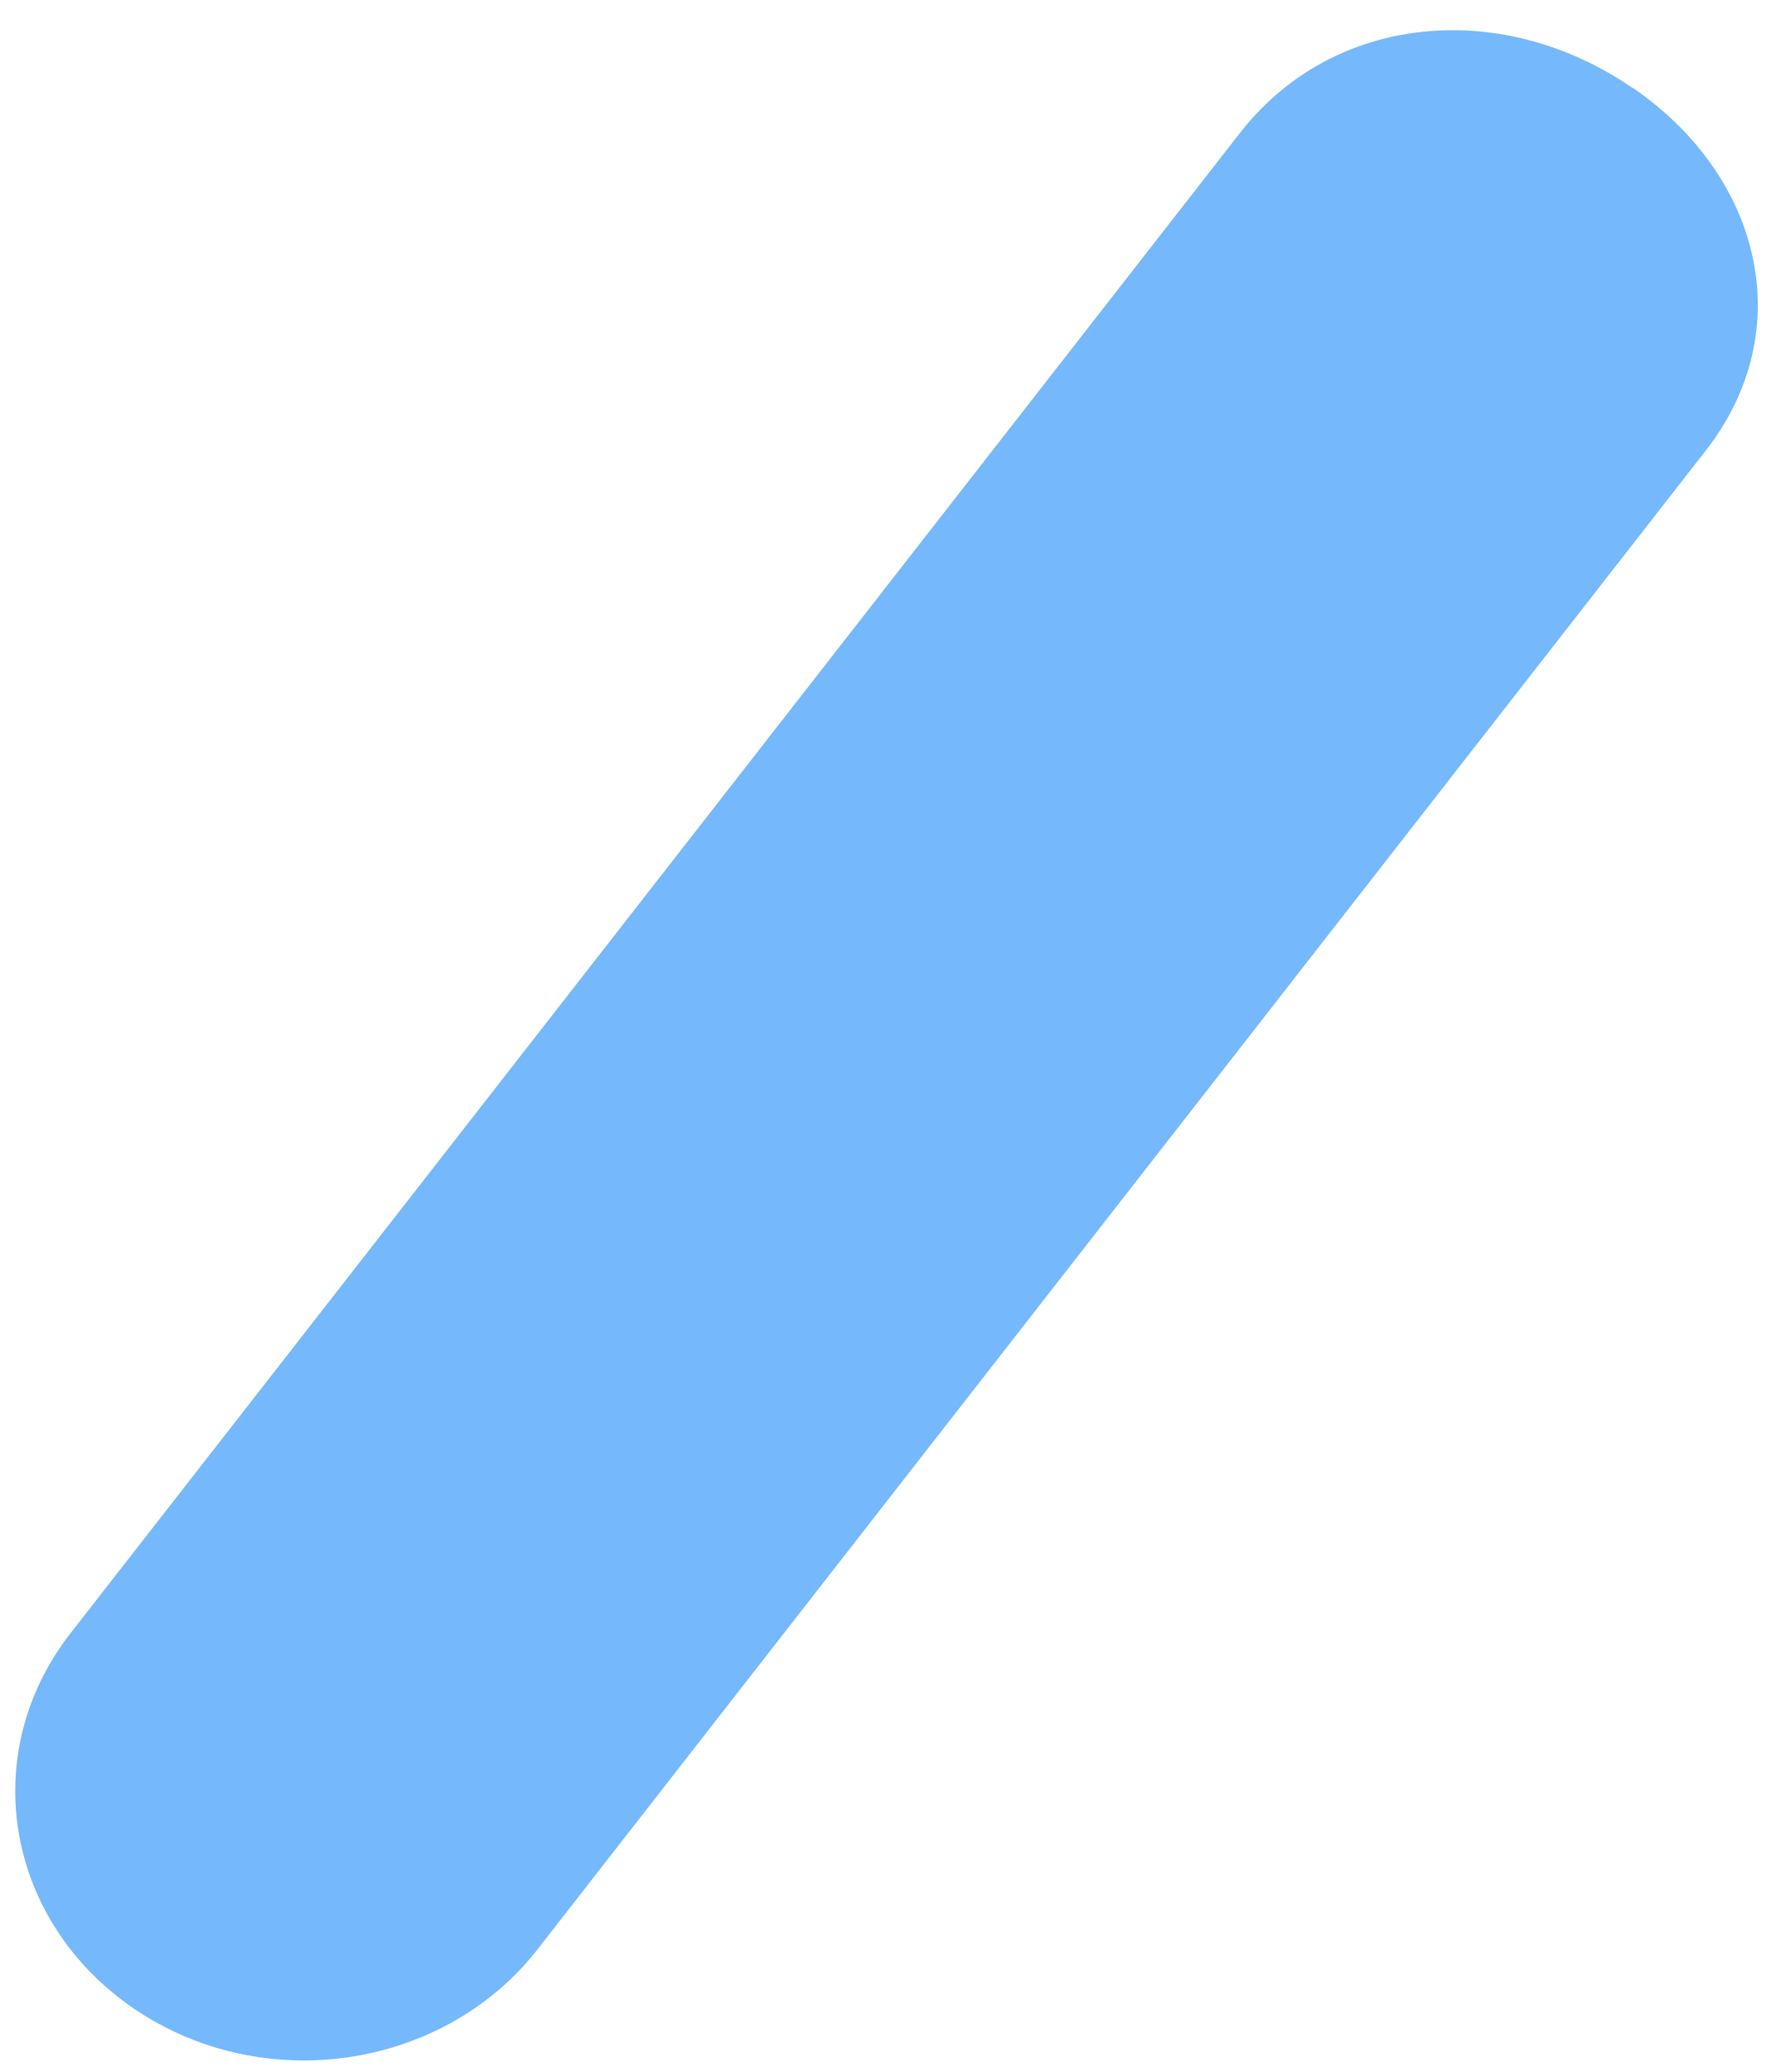
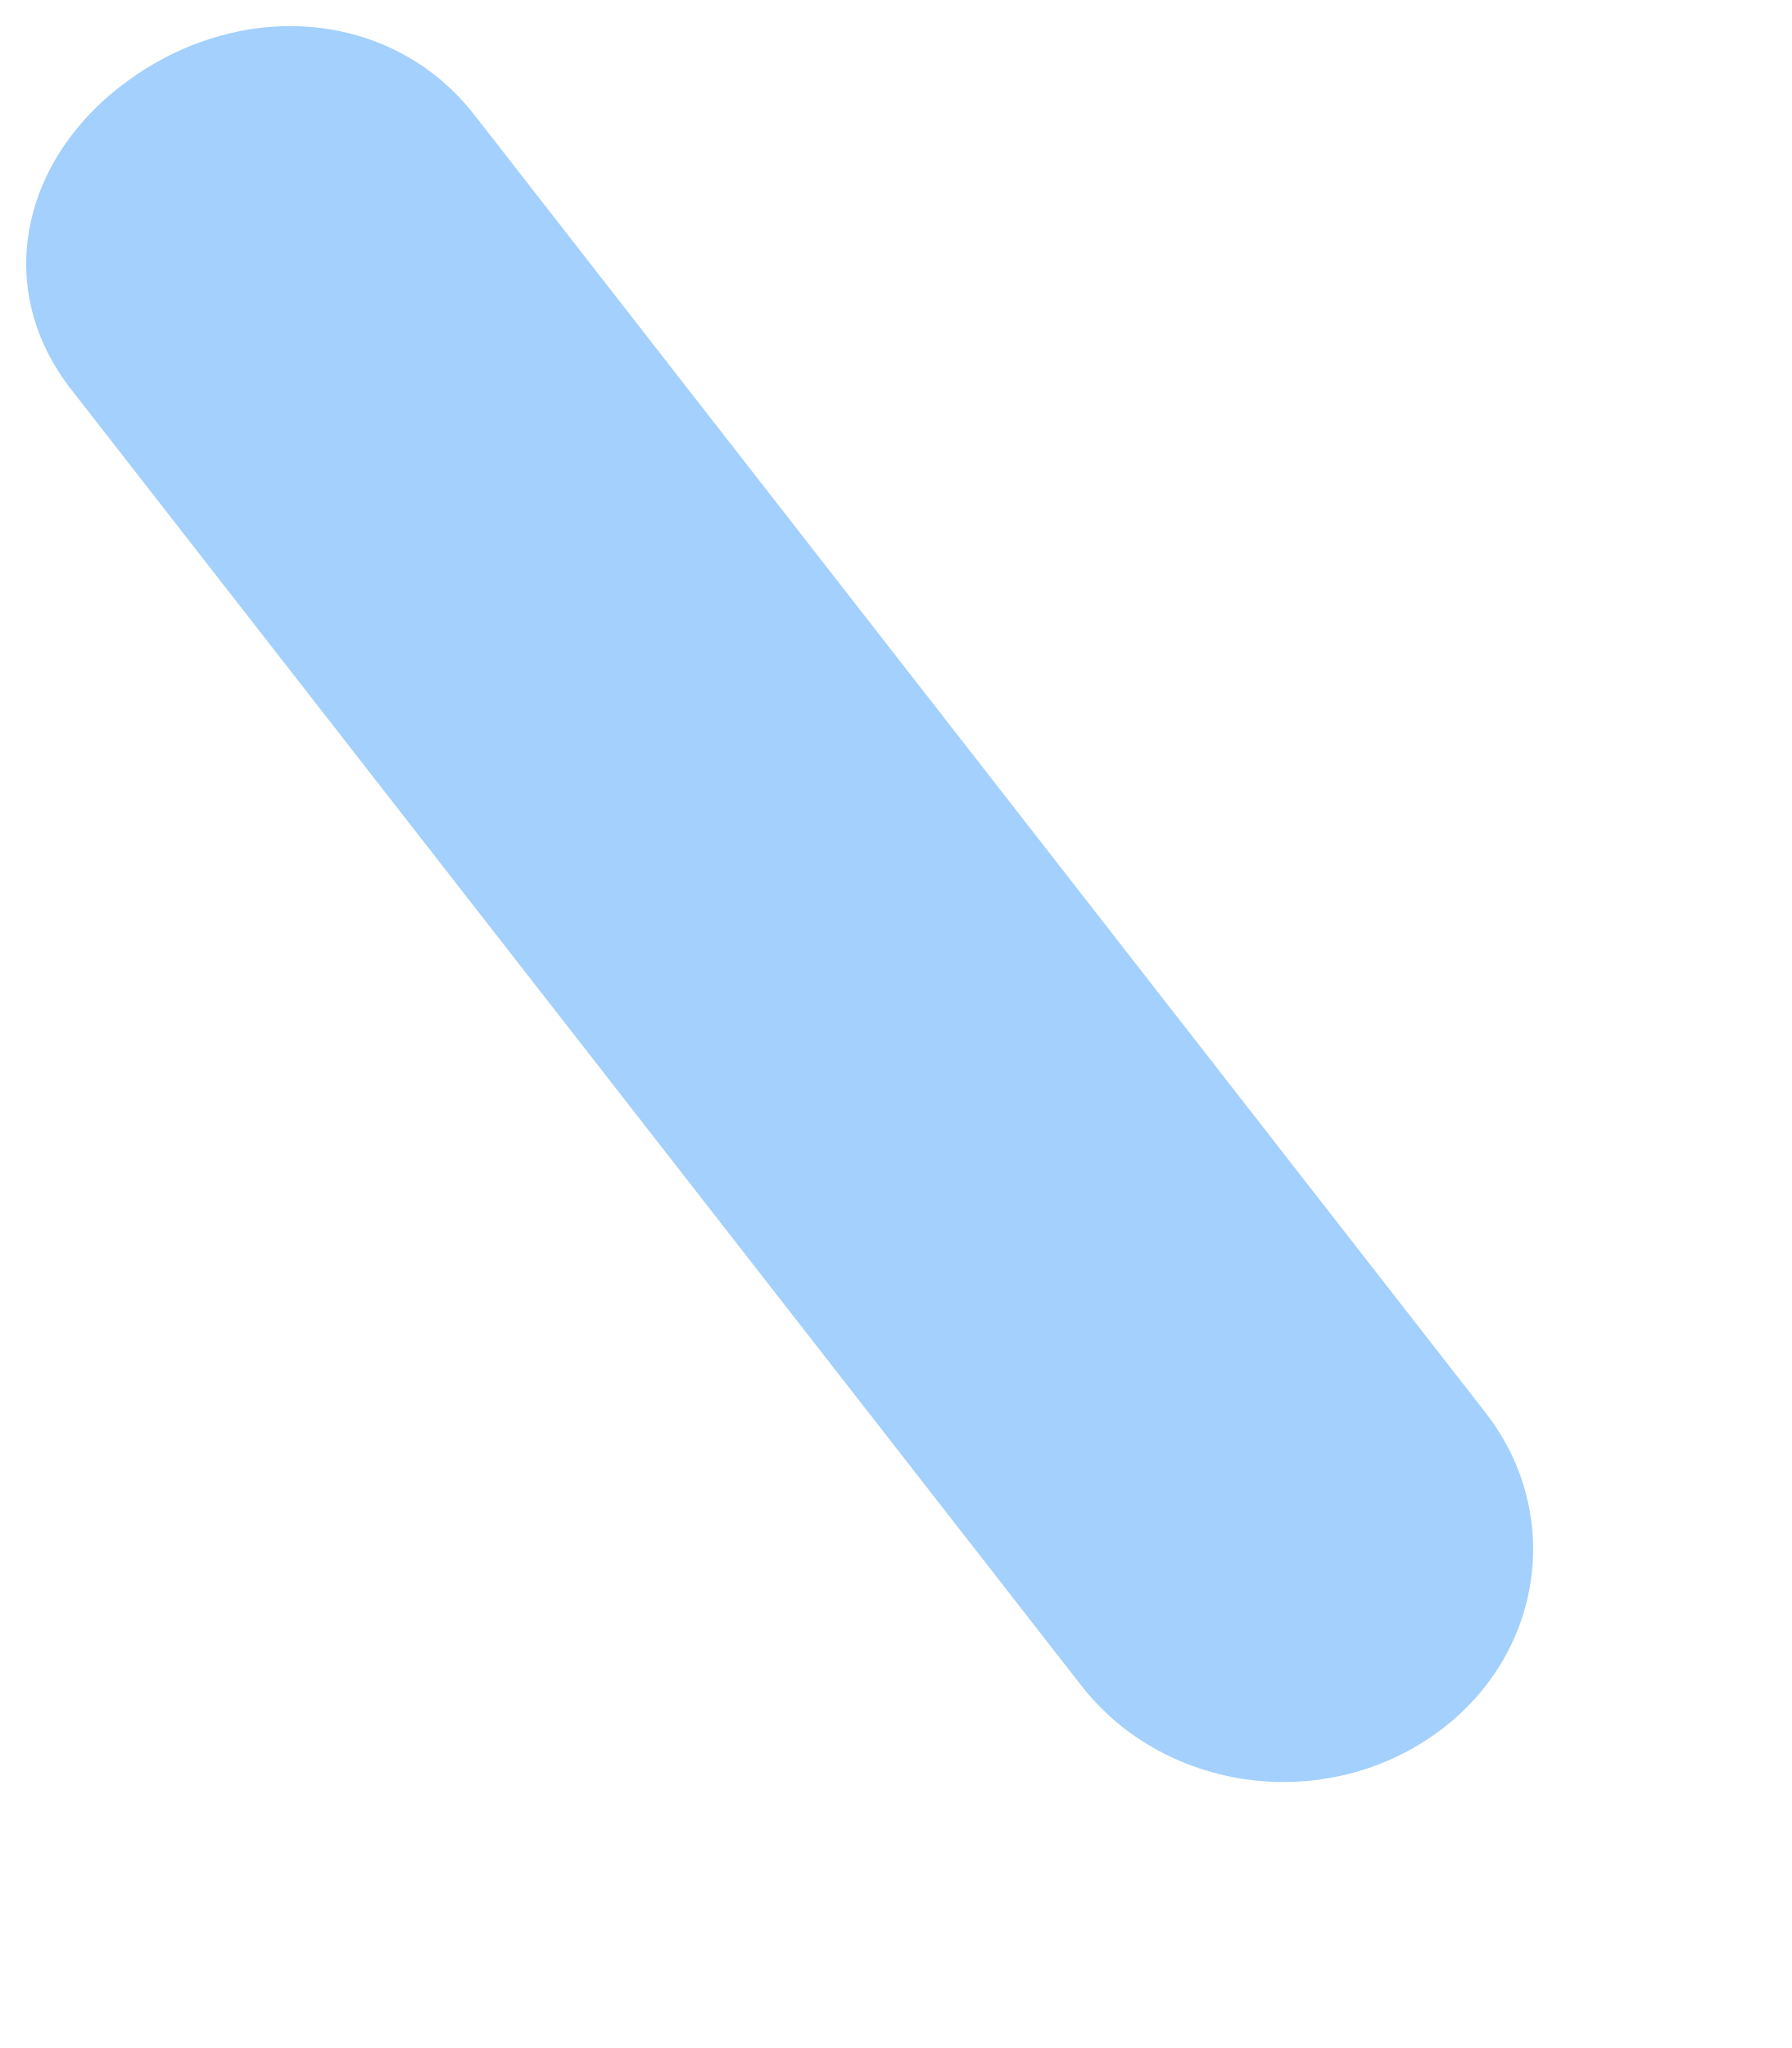
- <svg xmlns="http://www.w3.org/2000/svg" version="1.1" width="6px" height="7px">
-   <g transform="matrix(1 0 0 1 -30 -46 )">
-     <path d="M 1.815 6.587  C 1.633 6.821  1.339 6.961  1.026 6.961  C 0.828 6.961  0.628 6.905  0.454 6.787  C 0.018 6.49  -0.079 5.925  0.238 5.518  L 4.191 0.447  C 4.372 0.216  4.634 0.102  4.909 0.102  C 5.114 0.102  5.325 0.167  5.511 0.294  L 5.517 0.297  C 5.95 0.594  6.08 1.115  5.764 1.521  L 1.815 6.587  Z " fill-rule="nonzero" fill="#1989fa" stroke="none" fill-opacity="0.6" transform="matrix(1 0 0 1 30 46 )" />
+ <svg xmlns="http://www.w3.org/2000/svg" version="1.1" width="7px" height="8px">
+   <g transform="matrix(1 0 0 1 -44 -46 )">
+     <path d="M 5.015 6.961  C 4.715 6.961  4.418 6.831  4.227 6.587  L 0.278 1.521  C -0.039 1.115  0.091 0.594  0.526 0.297  L 0.53 0.294  C 0.716 0.167  0.929 0.102  1.133 0.102  C 1.407 0.102  1.671 0.216  1.852 0.447  L 5.804 5.518  C 6.12 5.924  6.024 6.492  5.588 6.787  C 5.415 6.904  5.214 6.961  5.015 6.961  Z " fill-rule="nonzero" fill="#1989fa" stroke="none" fill-opacity="0.4" transform="matrix(1 0 0 1 44 46 )" />
  </g>
</svg>
